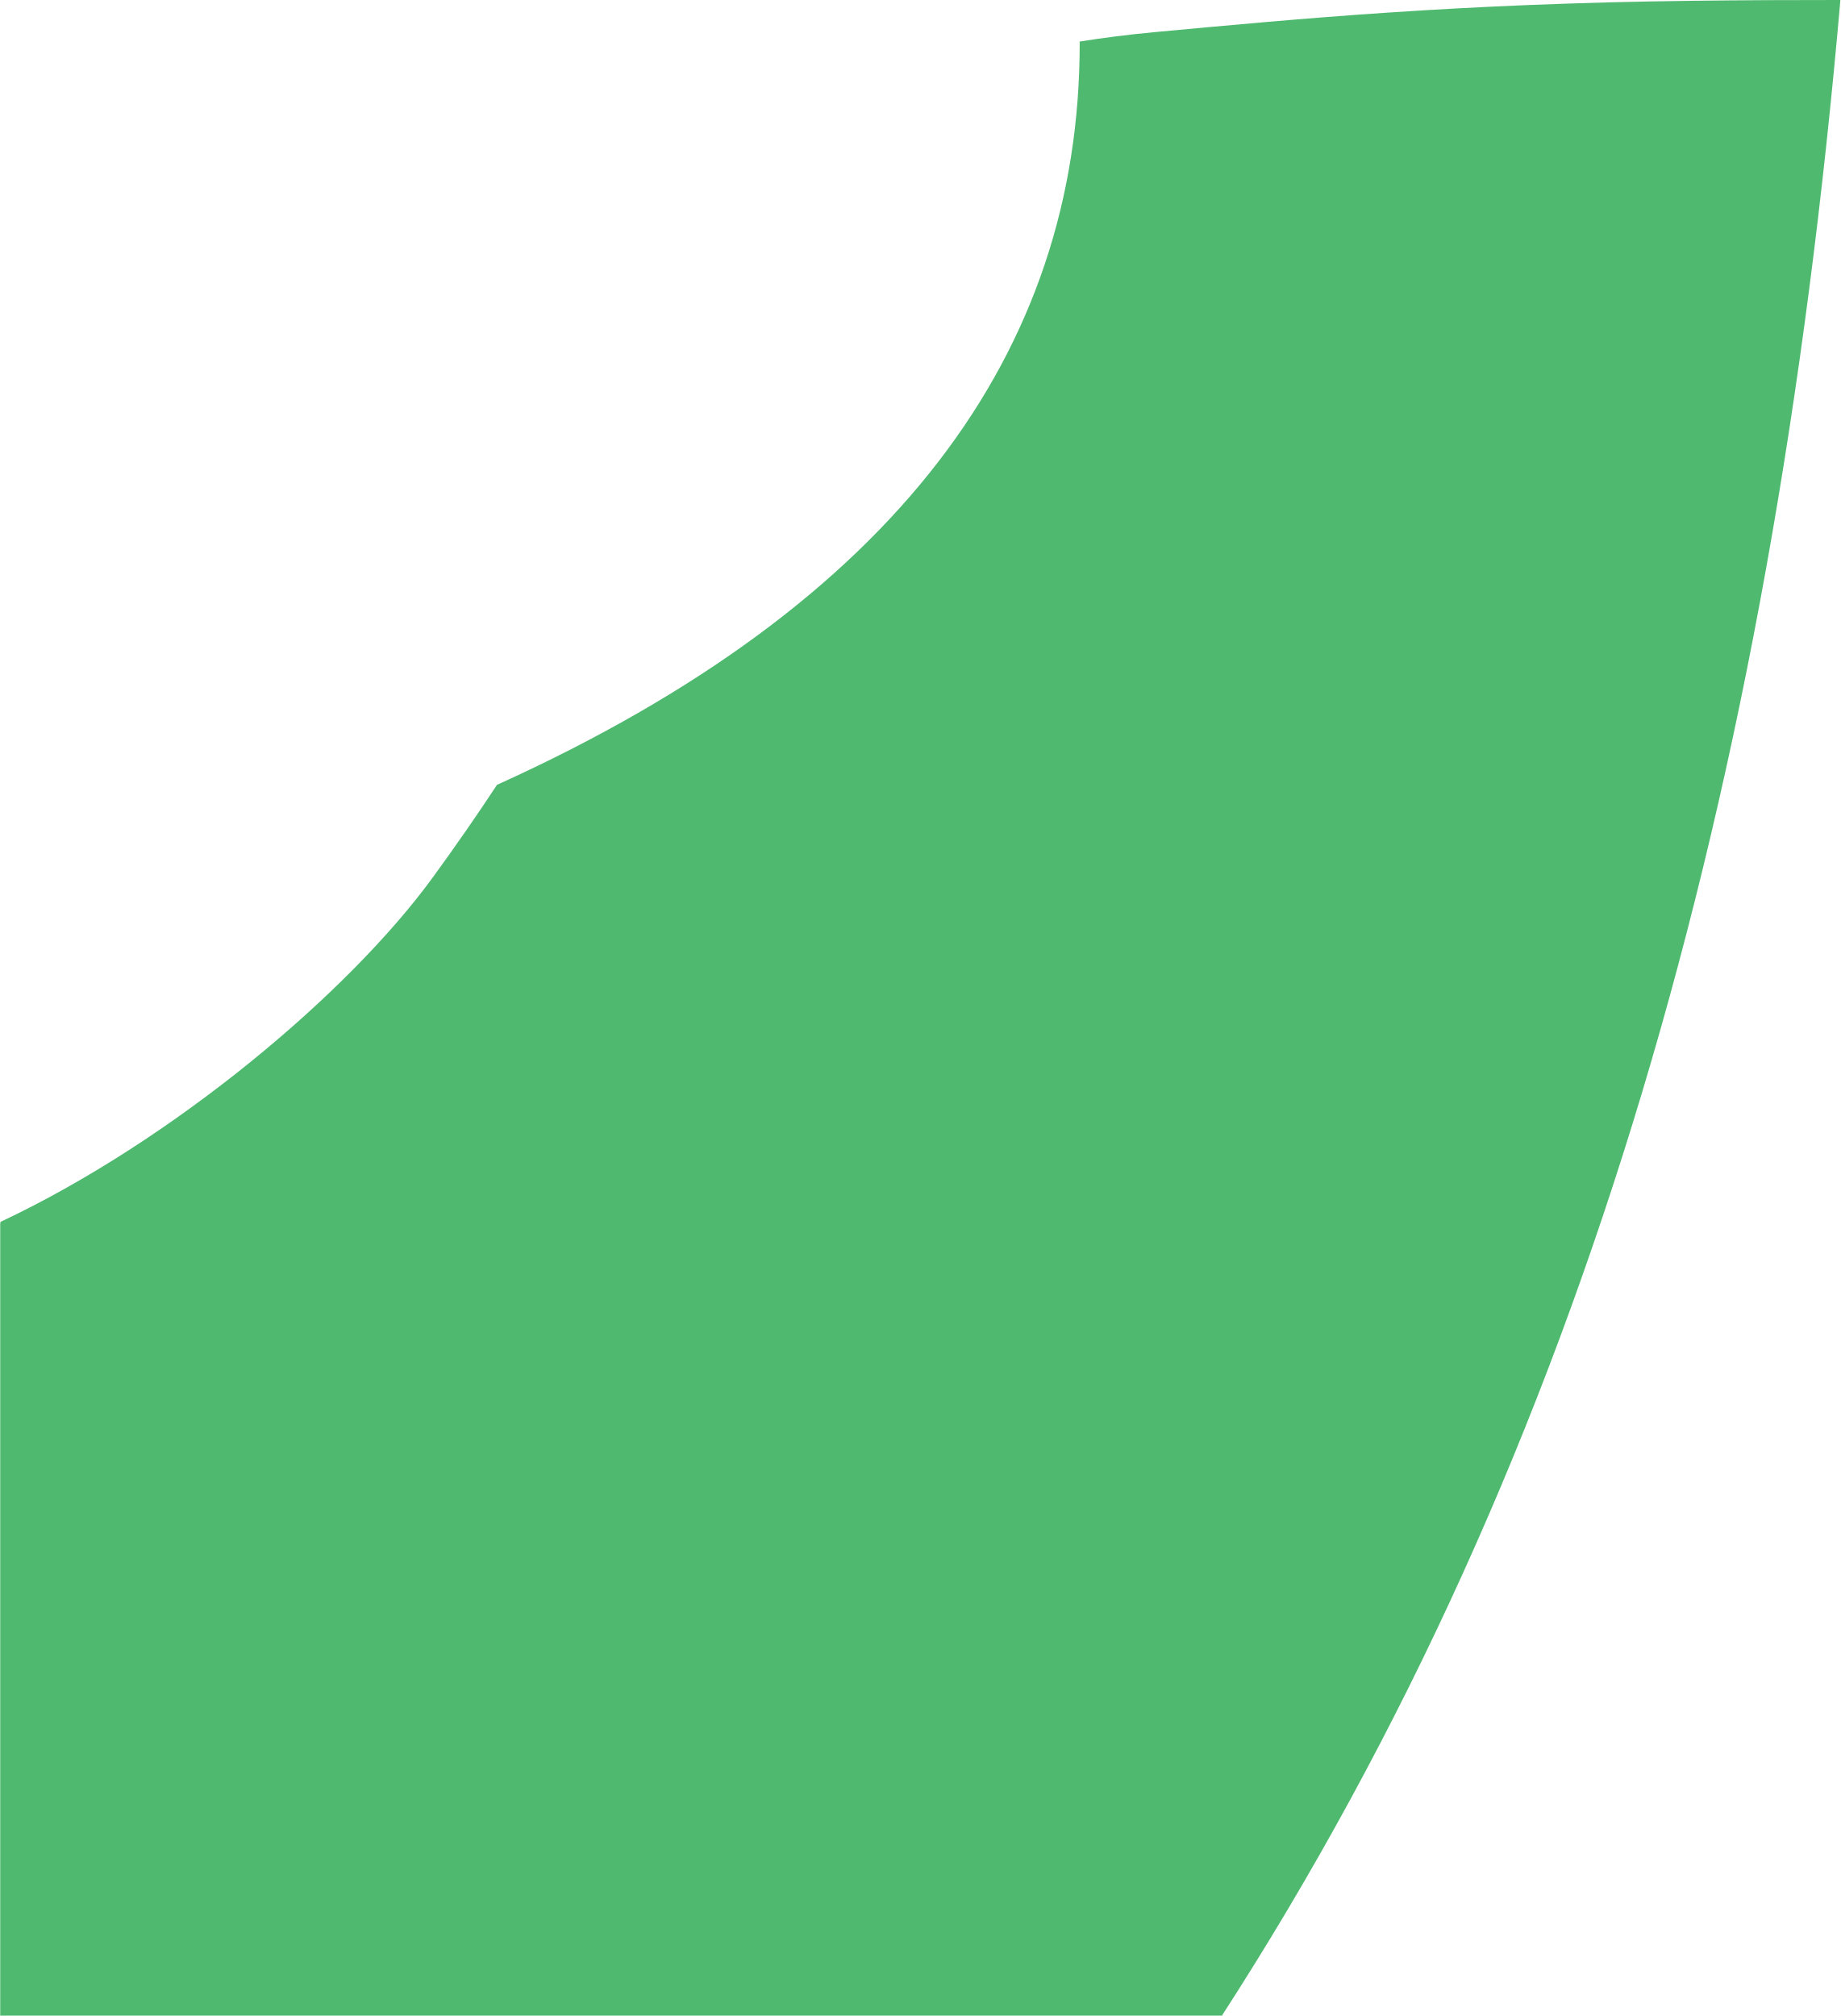
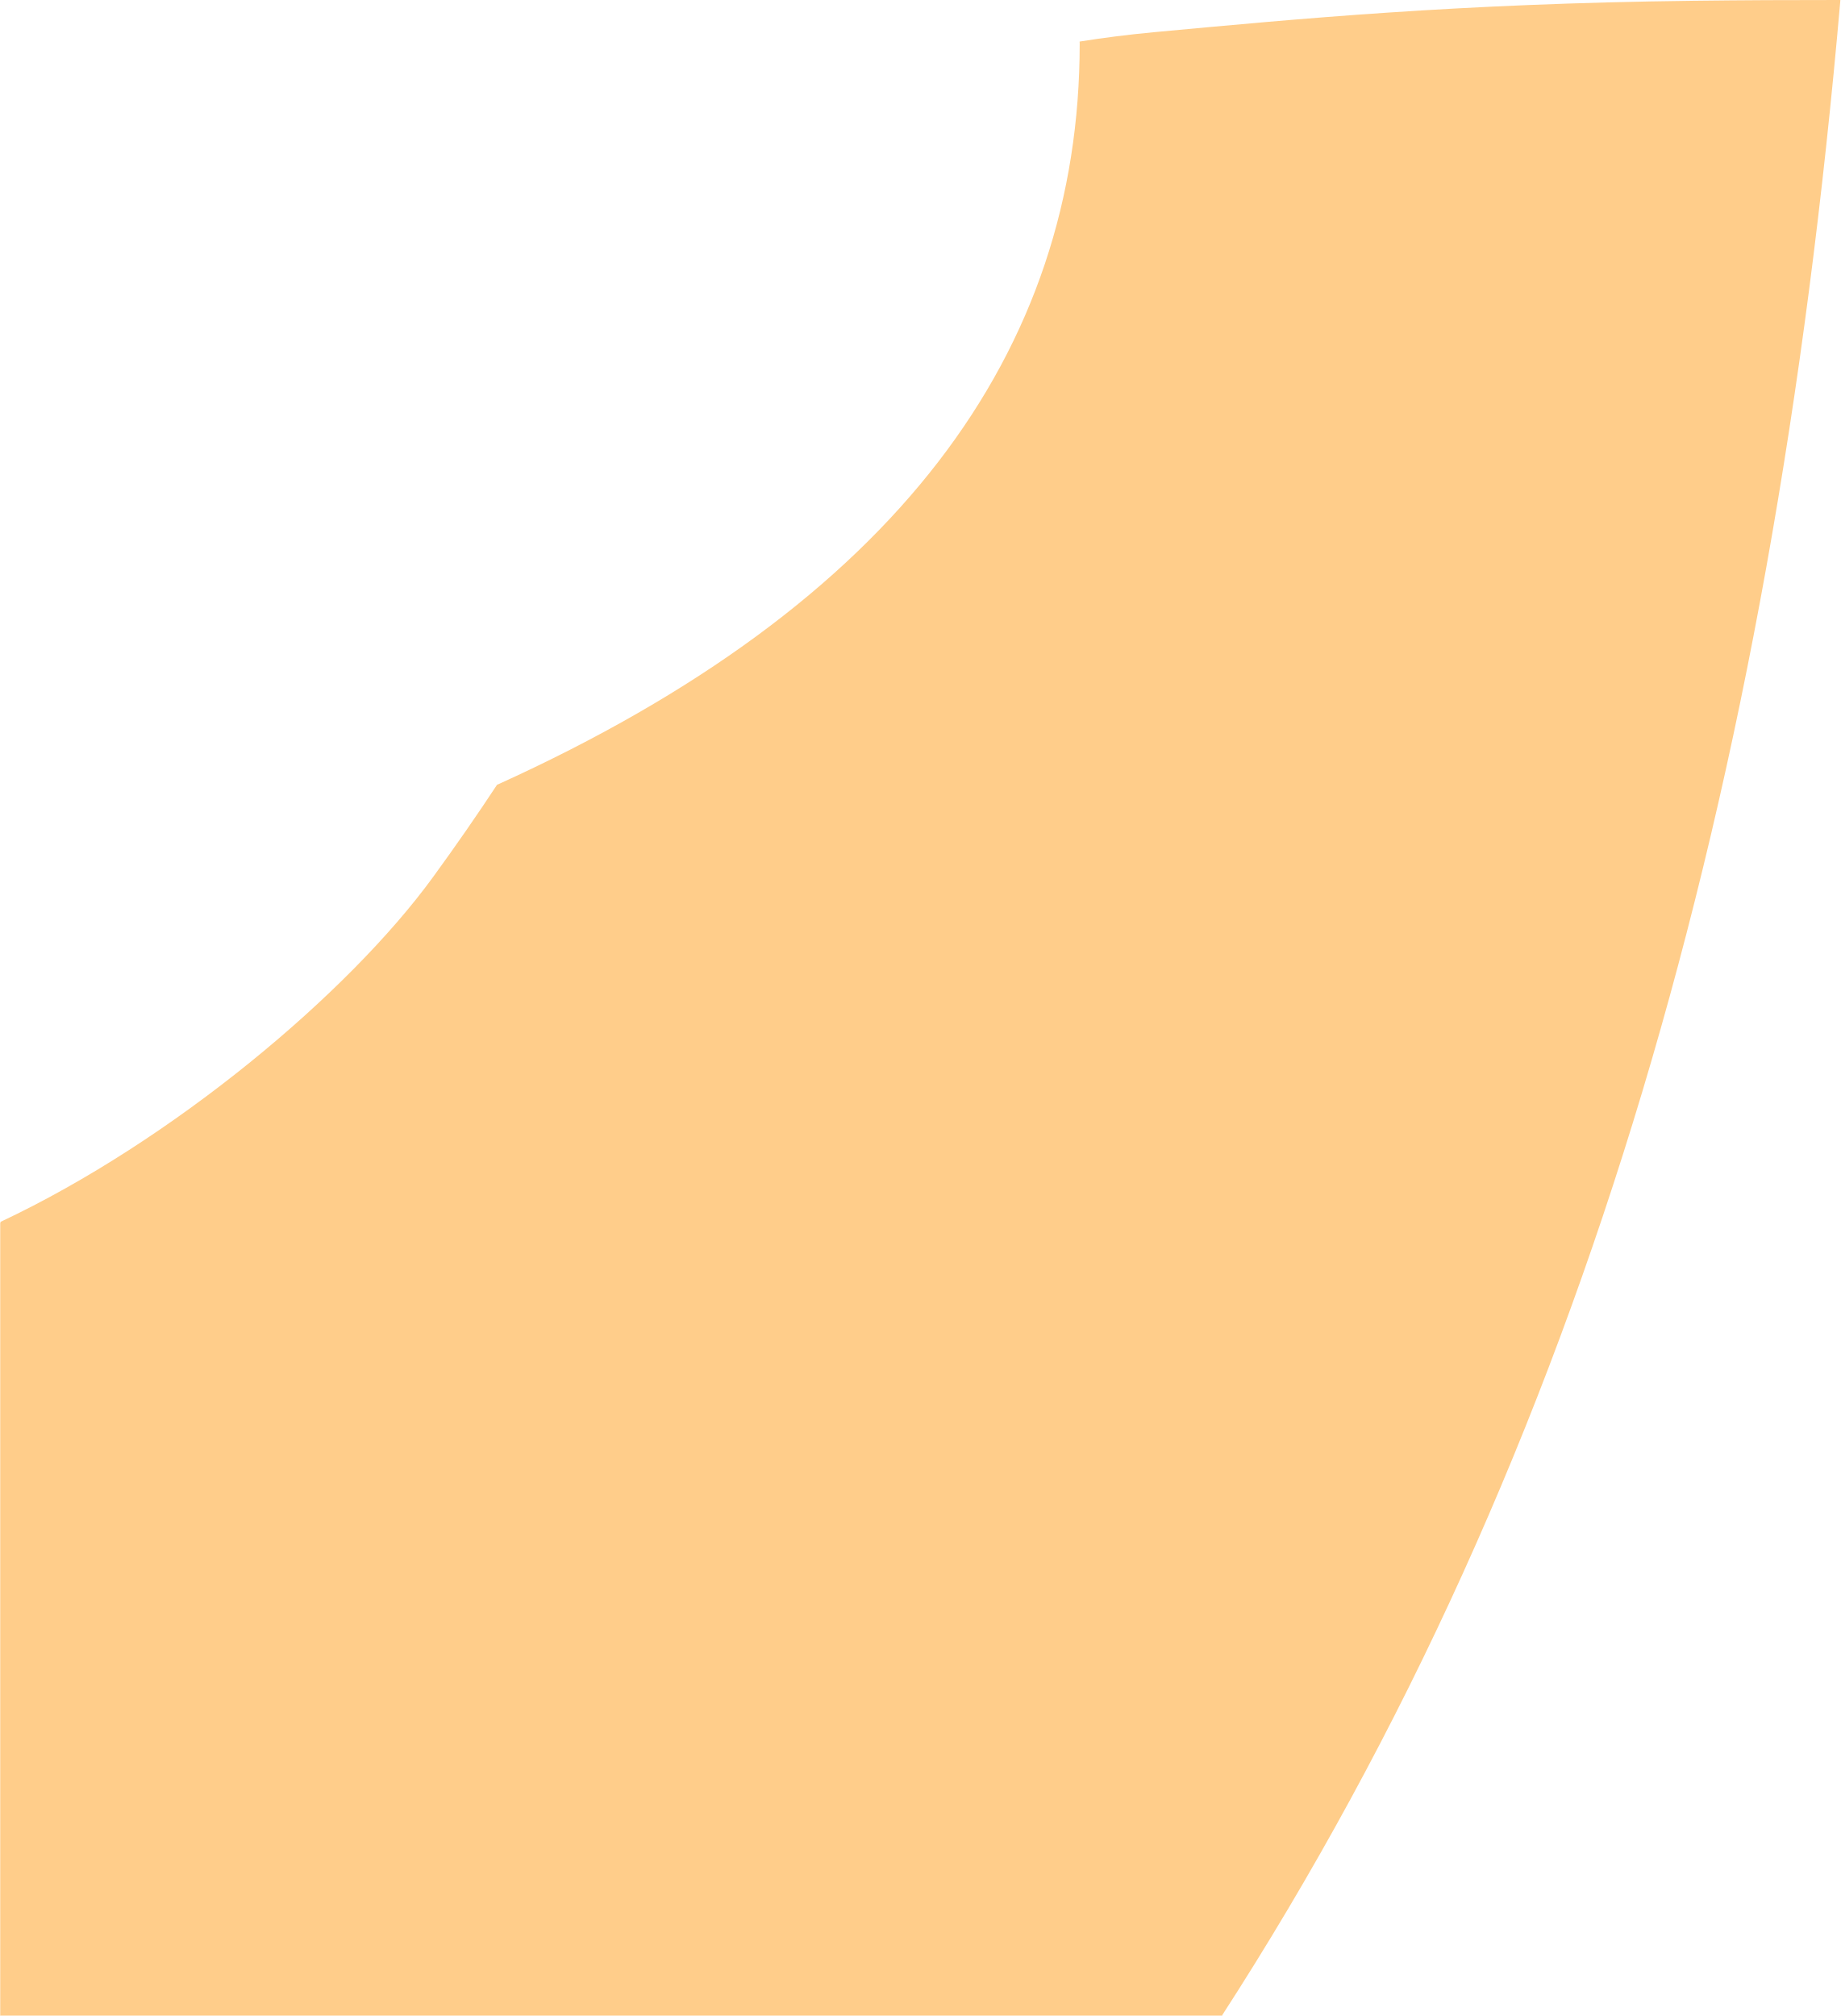
<svg xmlns="http://www.w3.org/2000/svg" version="1.1" id="Layer_1" x="0px" y="0px" width="40.297px" height="44.142px" viewBox="0 0 40.297 44.142" style="enable-background:new 0 0 40.297 44.142;" xml:space="preserve">
-   <path style="fill:#4FBA6F;" d="M40.279,0c-1.07-0.001-2.139,0.004-3.201,0.017c-5.188,0.062-8.637,0.394-11.812,0.688  c-0.564,0.053-1.107,0.122-1.627,0.205l0.002,0.045c0,6.75-4.016,12.266-12.735,16.219l-0.022,0.008  c-0.439,0.667-0.906,1.341-1.402,2.022c-1.846,2.538-5.693,5.771-9.467,7.548l-0.01,0.031v13v4.344L0,44.134h26.766l-0.016,0.008  c8-12.375,12.047-26.891,13.547-44.141L40.279,0z" />
+   <path style="fill:#FFCD8A;" d="M40.279,0c-1.07-0.001-2.139,0.004-3.201,0.017c-5.188,0.062-8.637,0.394-11.812,0.688  c-0.564,0.053-1.107,0.122-1.627,0.205l0.002,0.045c0,6.75-4.016,12.266-12.735,16.219l-0.022,0.008  c-0.439,0.667-0.906,1.341-1.402,2.022c-1.846,2.538-5.693,5.771-9.467,7.548l-0.01,0.031v13v4.344L0,44.134h26.766l-0.016,0.008  c8-12.375,12.047-26.891,13.547-44.141L40.279,0z" />
</svg>
